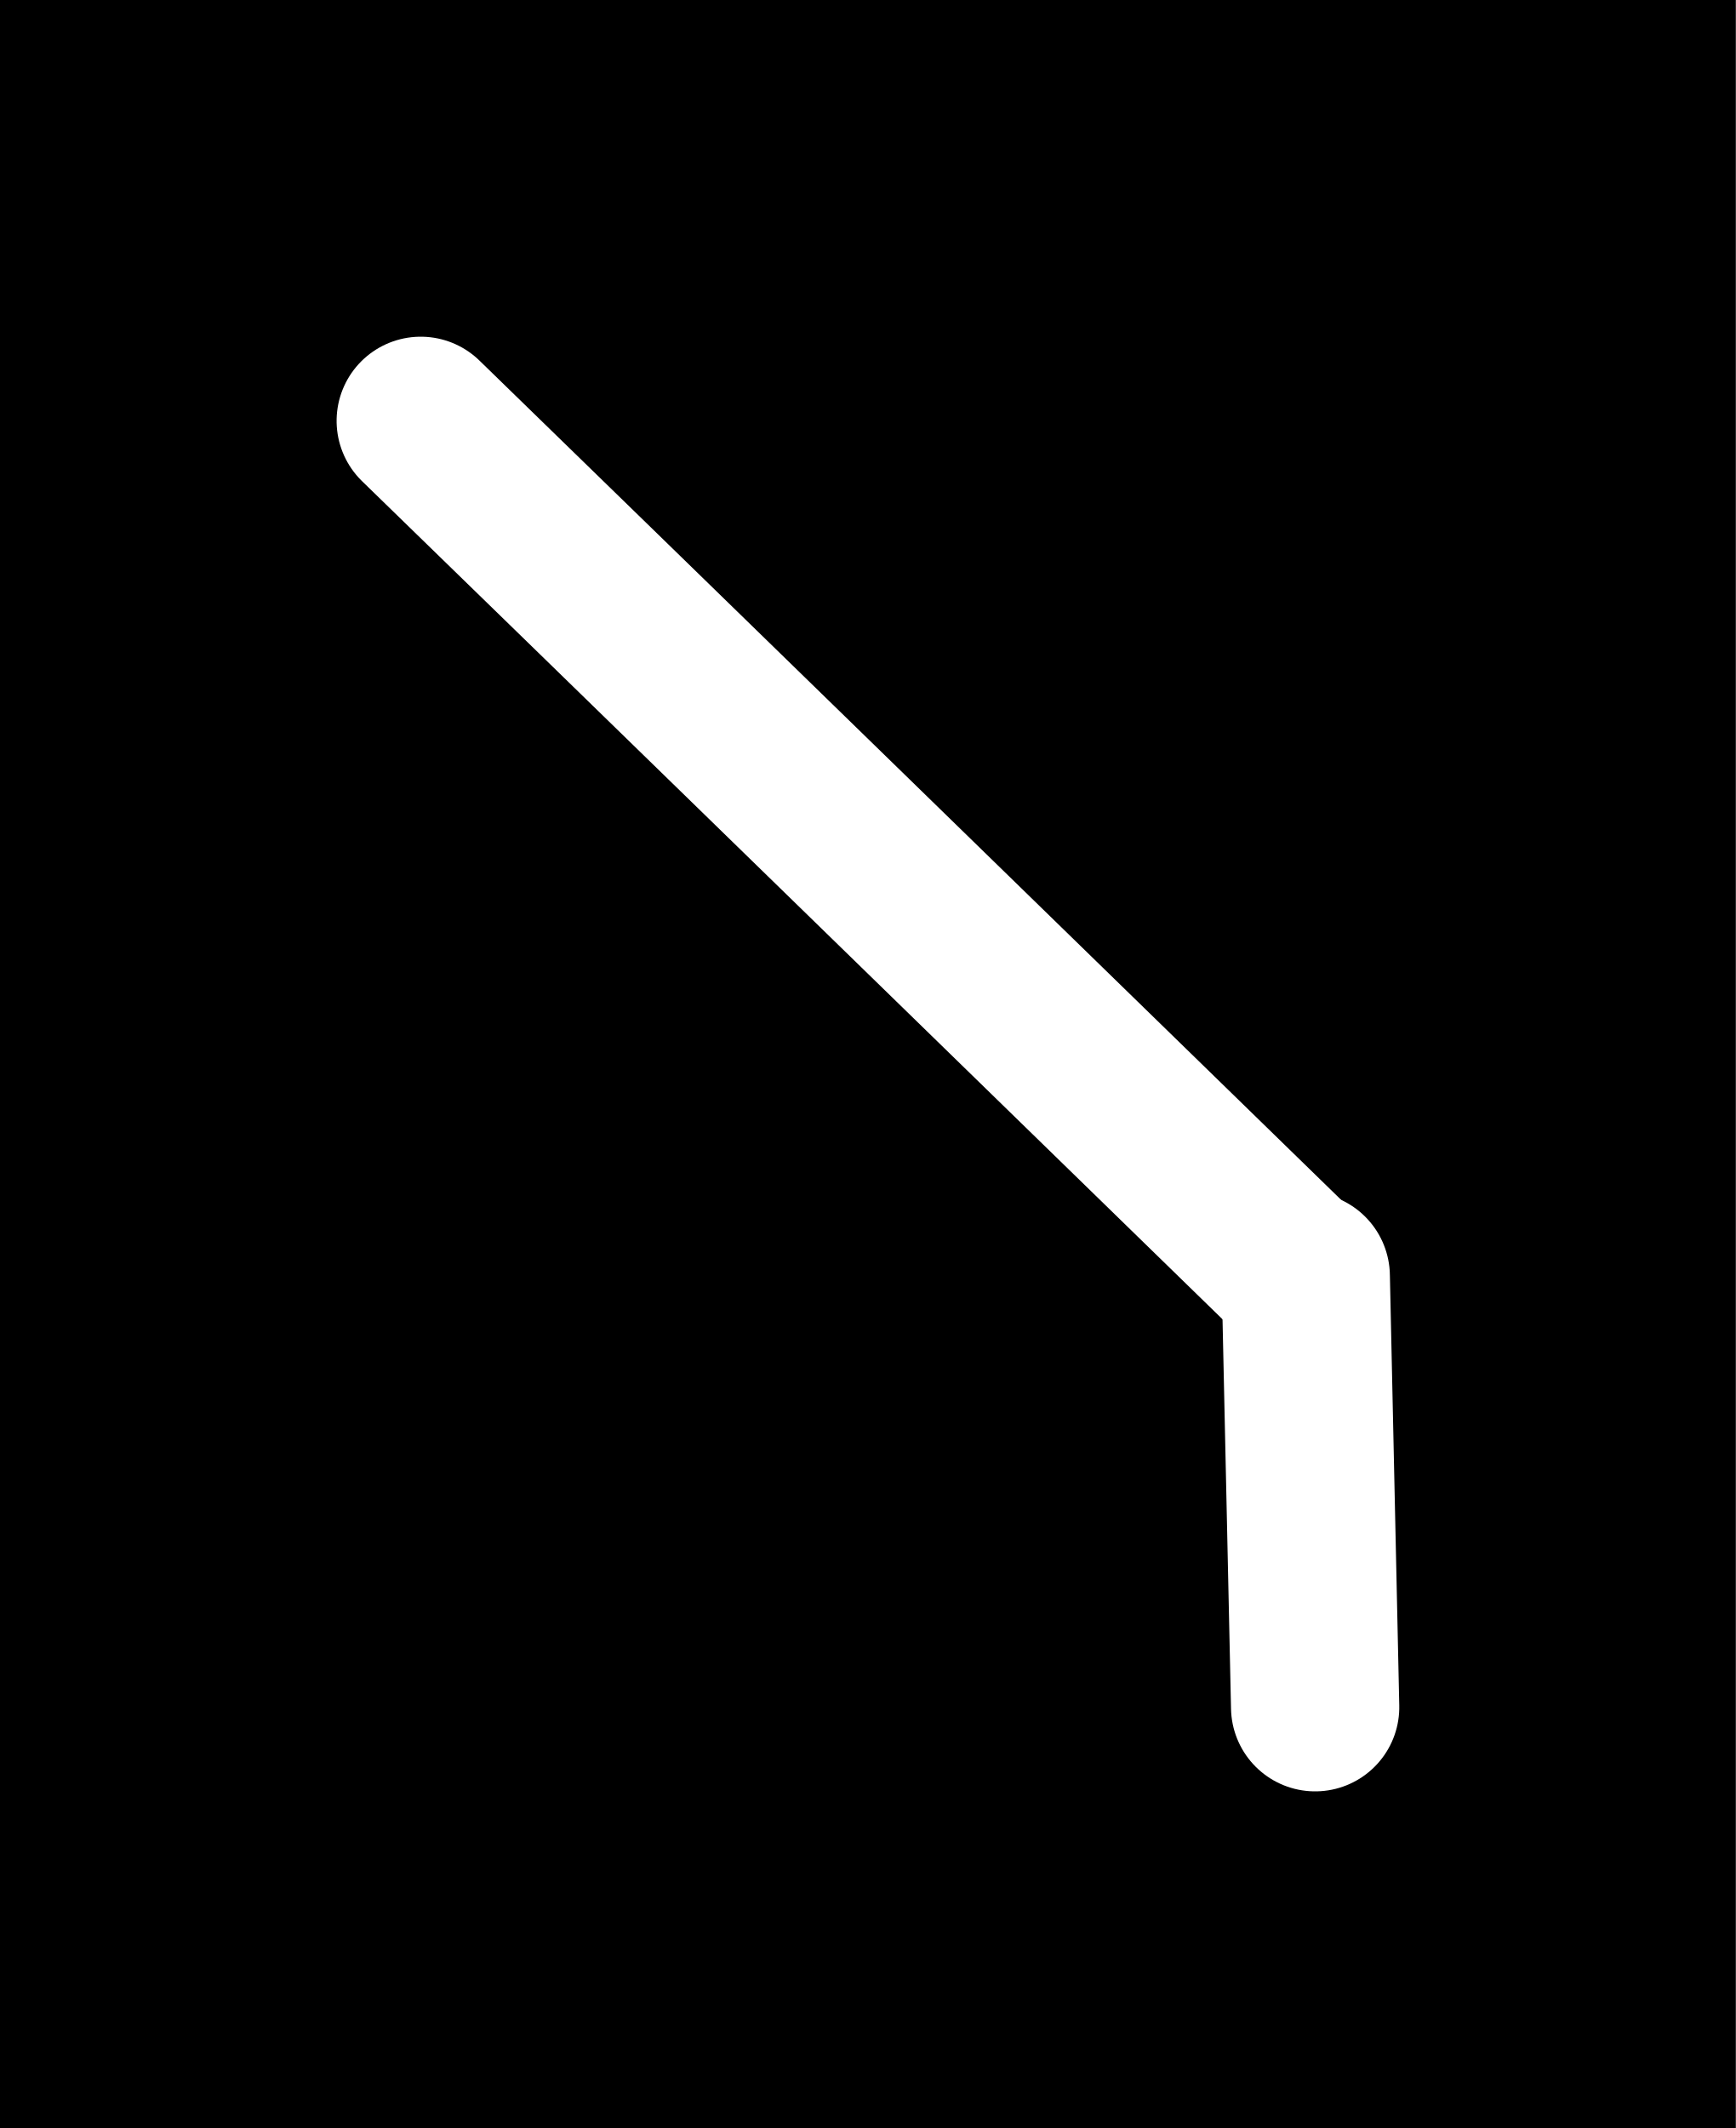
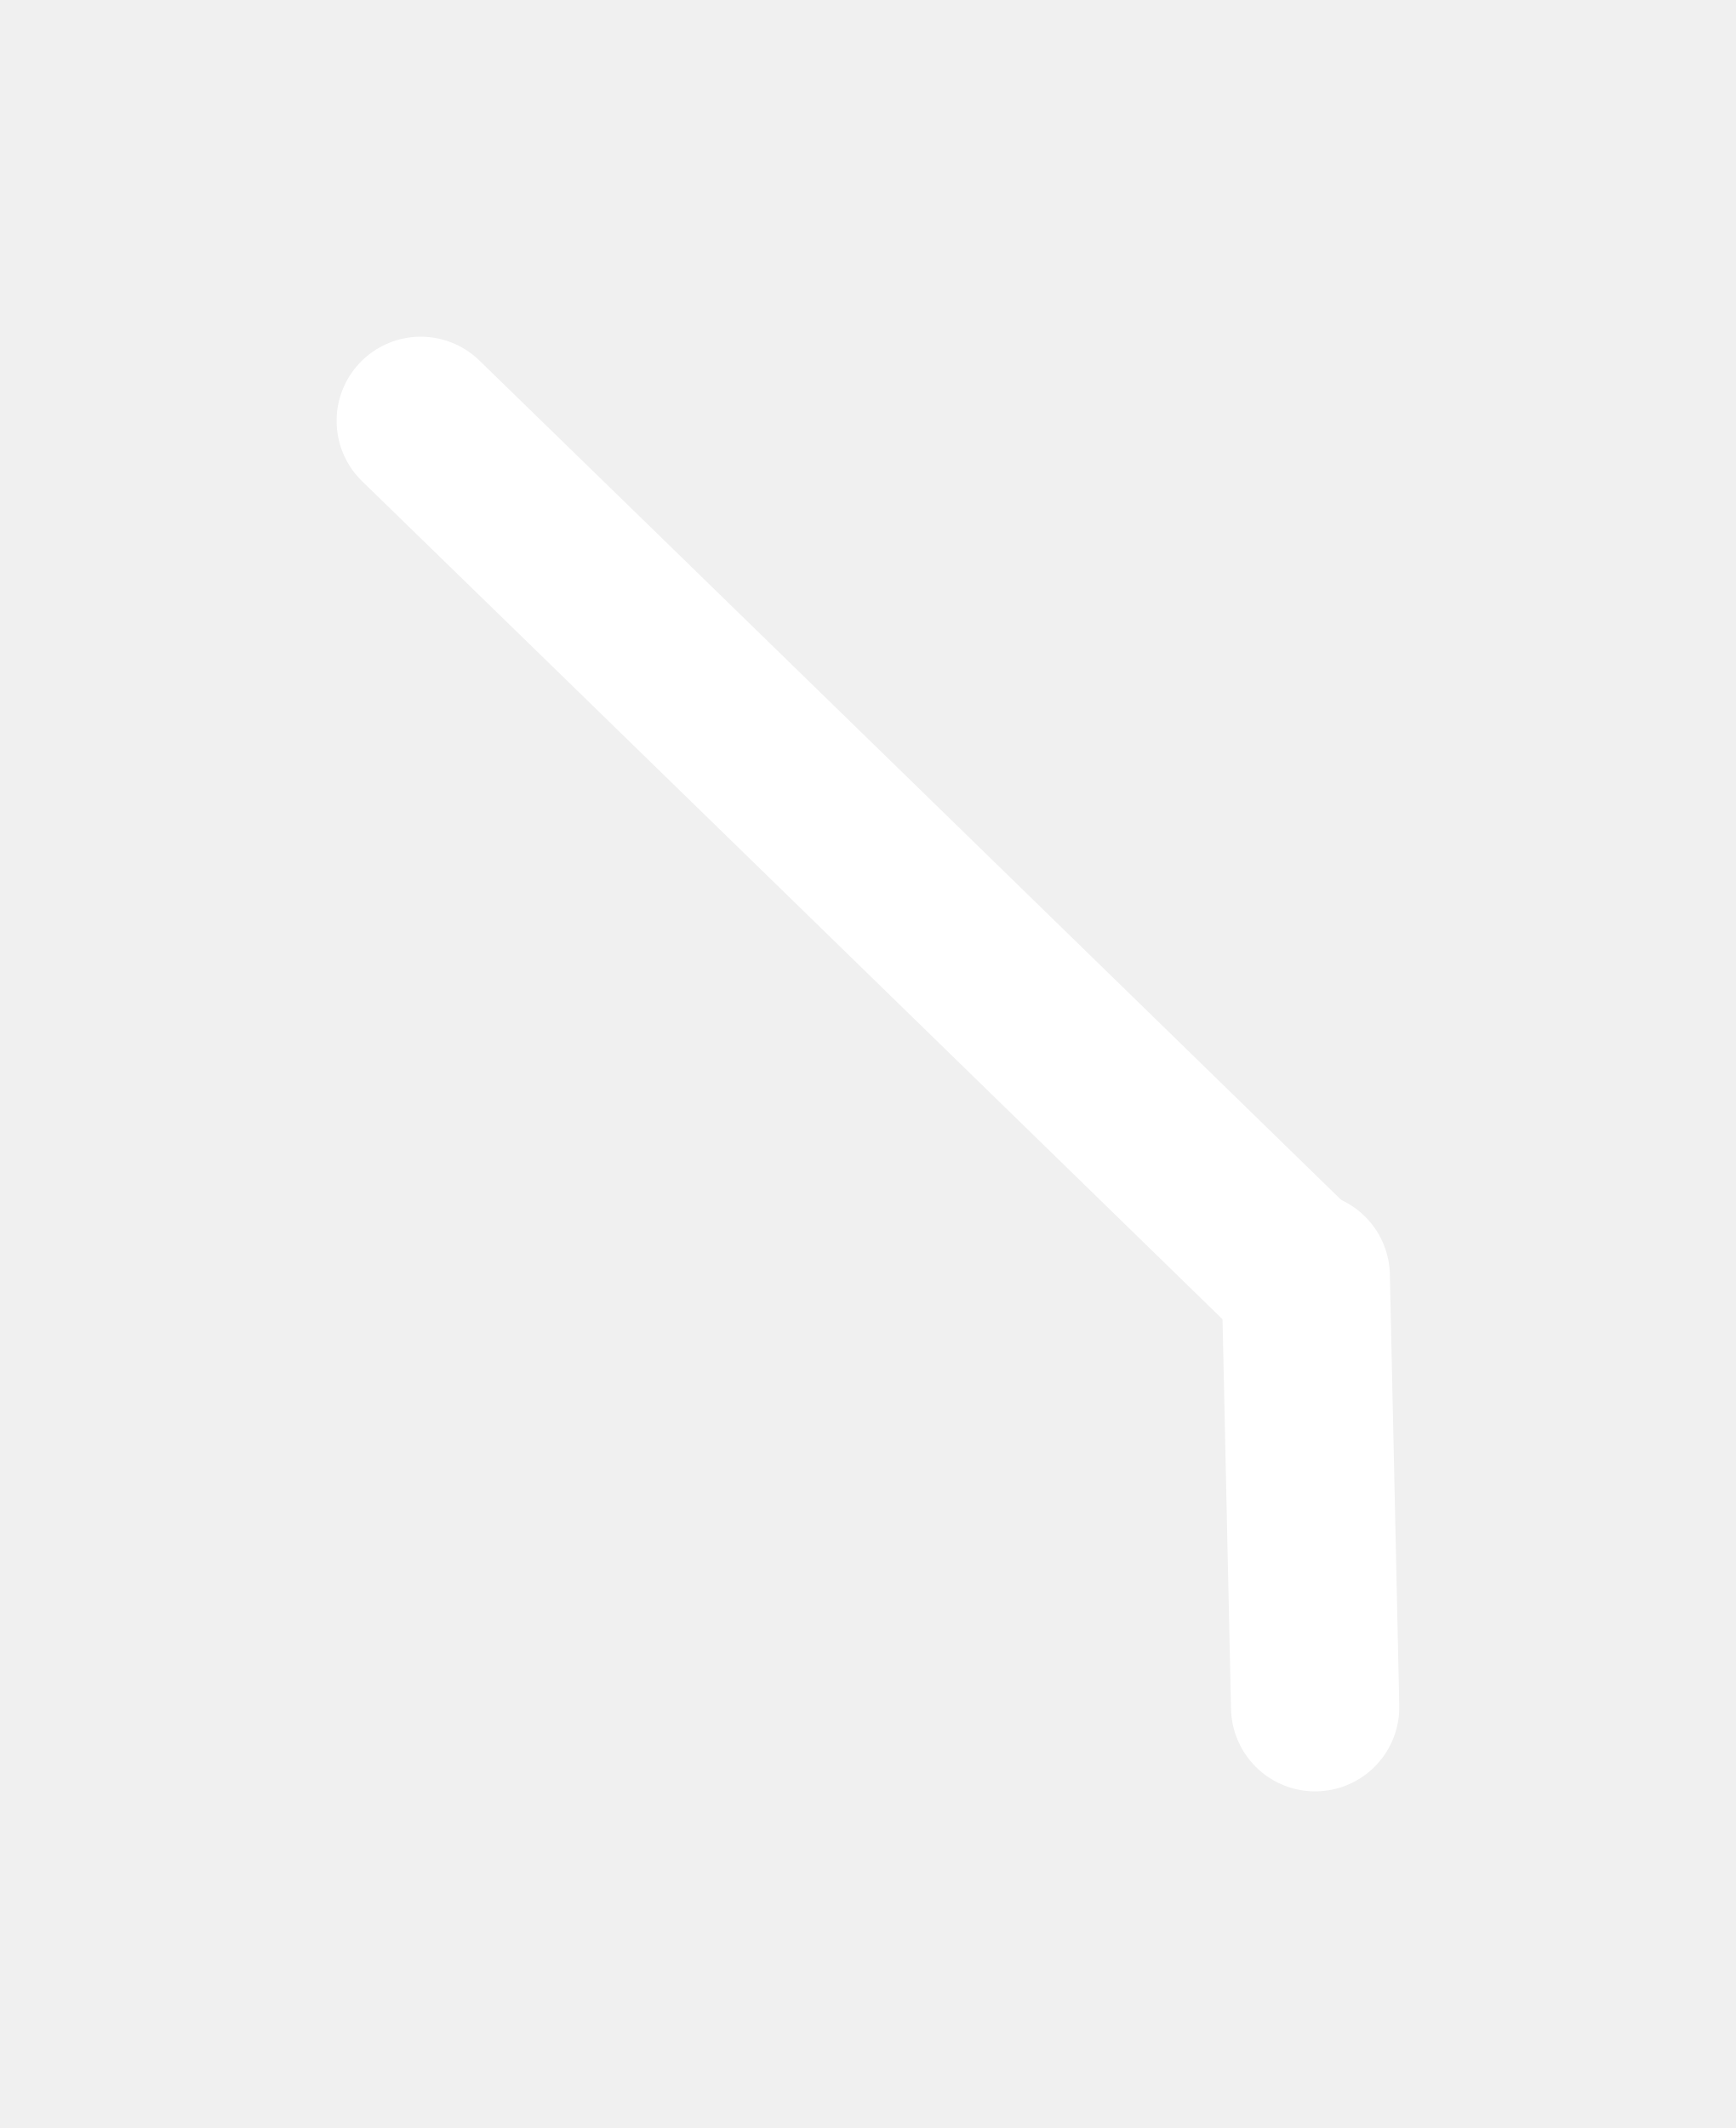
<svg xmlns="http://www.w3.org/2000/svg" version="1.1" viewBox="0 0 41.262 50.571" width="123.786" height="151.713">
  <defs>
    <style class="style-fonts">
      </style>
  </defs>
-   <rect x="0" y="0" width="41.262" height="50.571" fill="#000" />
+   <rect x="0" y="0" width="41.262" height="50.571" fill="none" />
  <g stroke-linecap="round">
    <g transform="translate(31.15124 40.57215) rotate(358.7509 0 -5.077812)" fill-rule="evenodd">
      <path d="M0 0 C0 -1.69, 0 -9.34, 0 -10.16 C0 -10.97, 0 -5.78, 0 -4.9" stroke="none" stroke-width="0" fill="#b2f2bb" fill-rule="evenodd" />
      <path d="M0 0 C0 -1.69, 0 -9.34, 0 -10.16 C0 -10.97, 0 -5.78, 0 -4.9 M0 0 C0 -1.69, 0 -9.34, 0 -10.16 C0 -10.97, 0 -5.78, 0 -4.9" stroke="#ffffff" stroke-width="4" fill="none" />
    </g>
  </g>
  <mask />
  <g stroke-linecap="round">
    <g transform="translate(30.60483 30.50687) rotate(358.7509 -10.19064 -10.36574)">
      <path d="M0 0 C-3.4 -3.46, -16.98 -17.28, -20.38 -20.73 M0 0 C-3.4 -3.46, -16.98 -17.28, -20.38 -20.73" stroke="#ffffff" stroke-width="4" fill="none" />
    </g>
  </g>
  <mask />
</svg>
